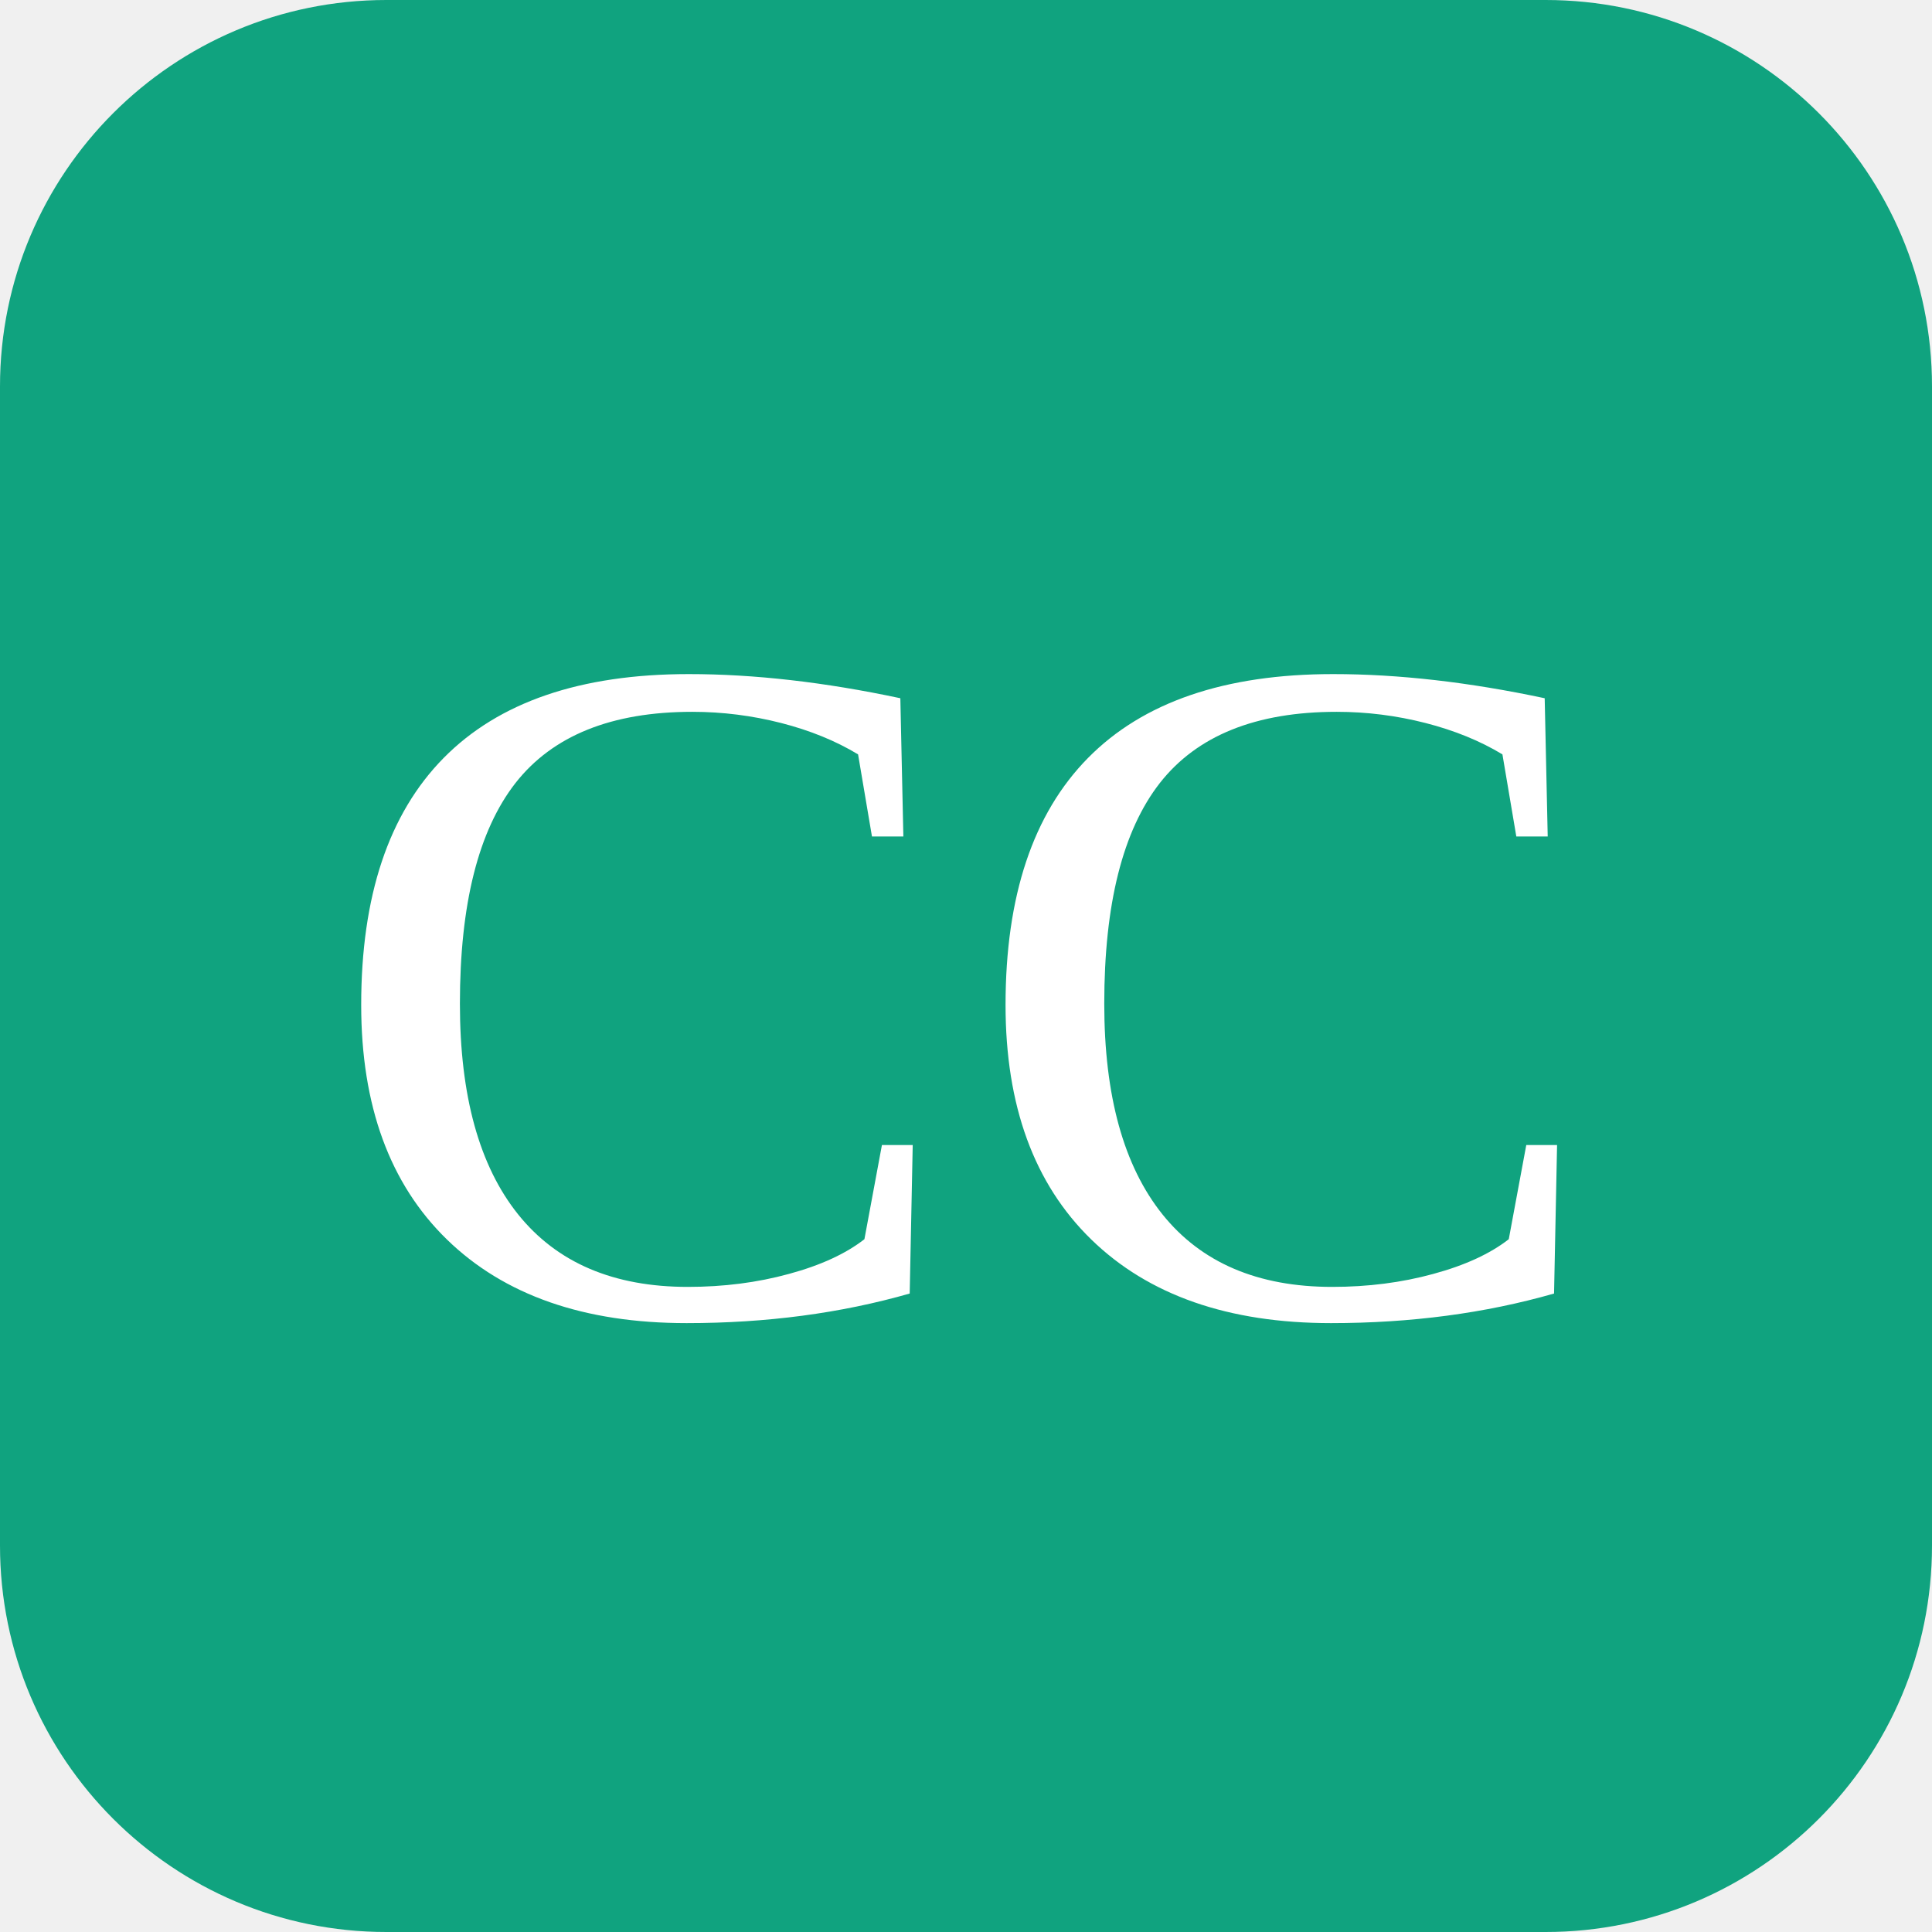
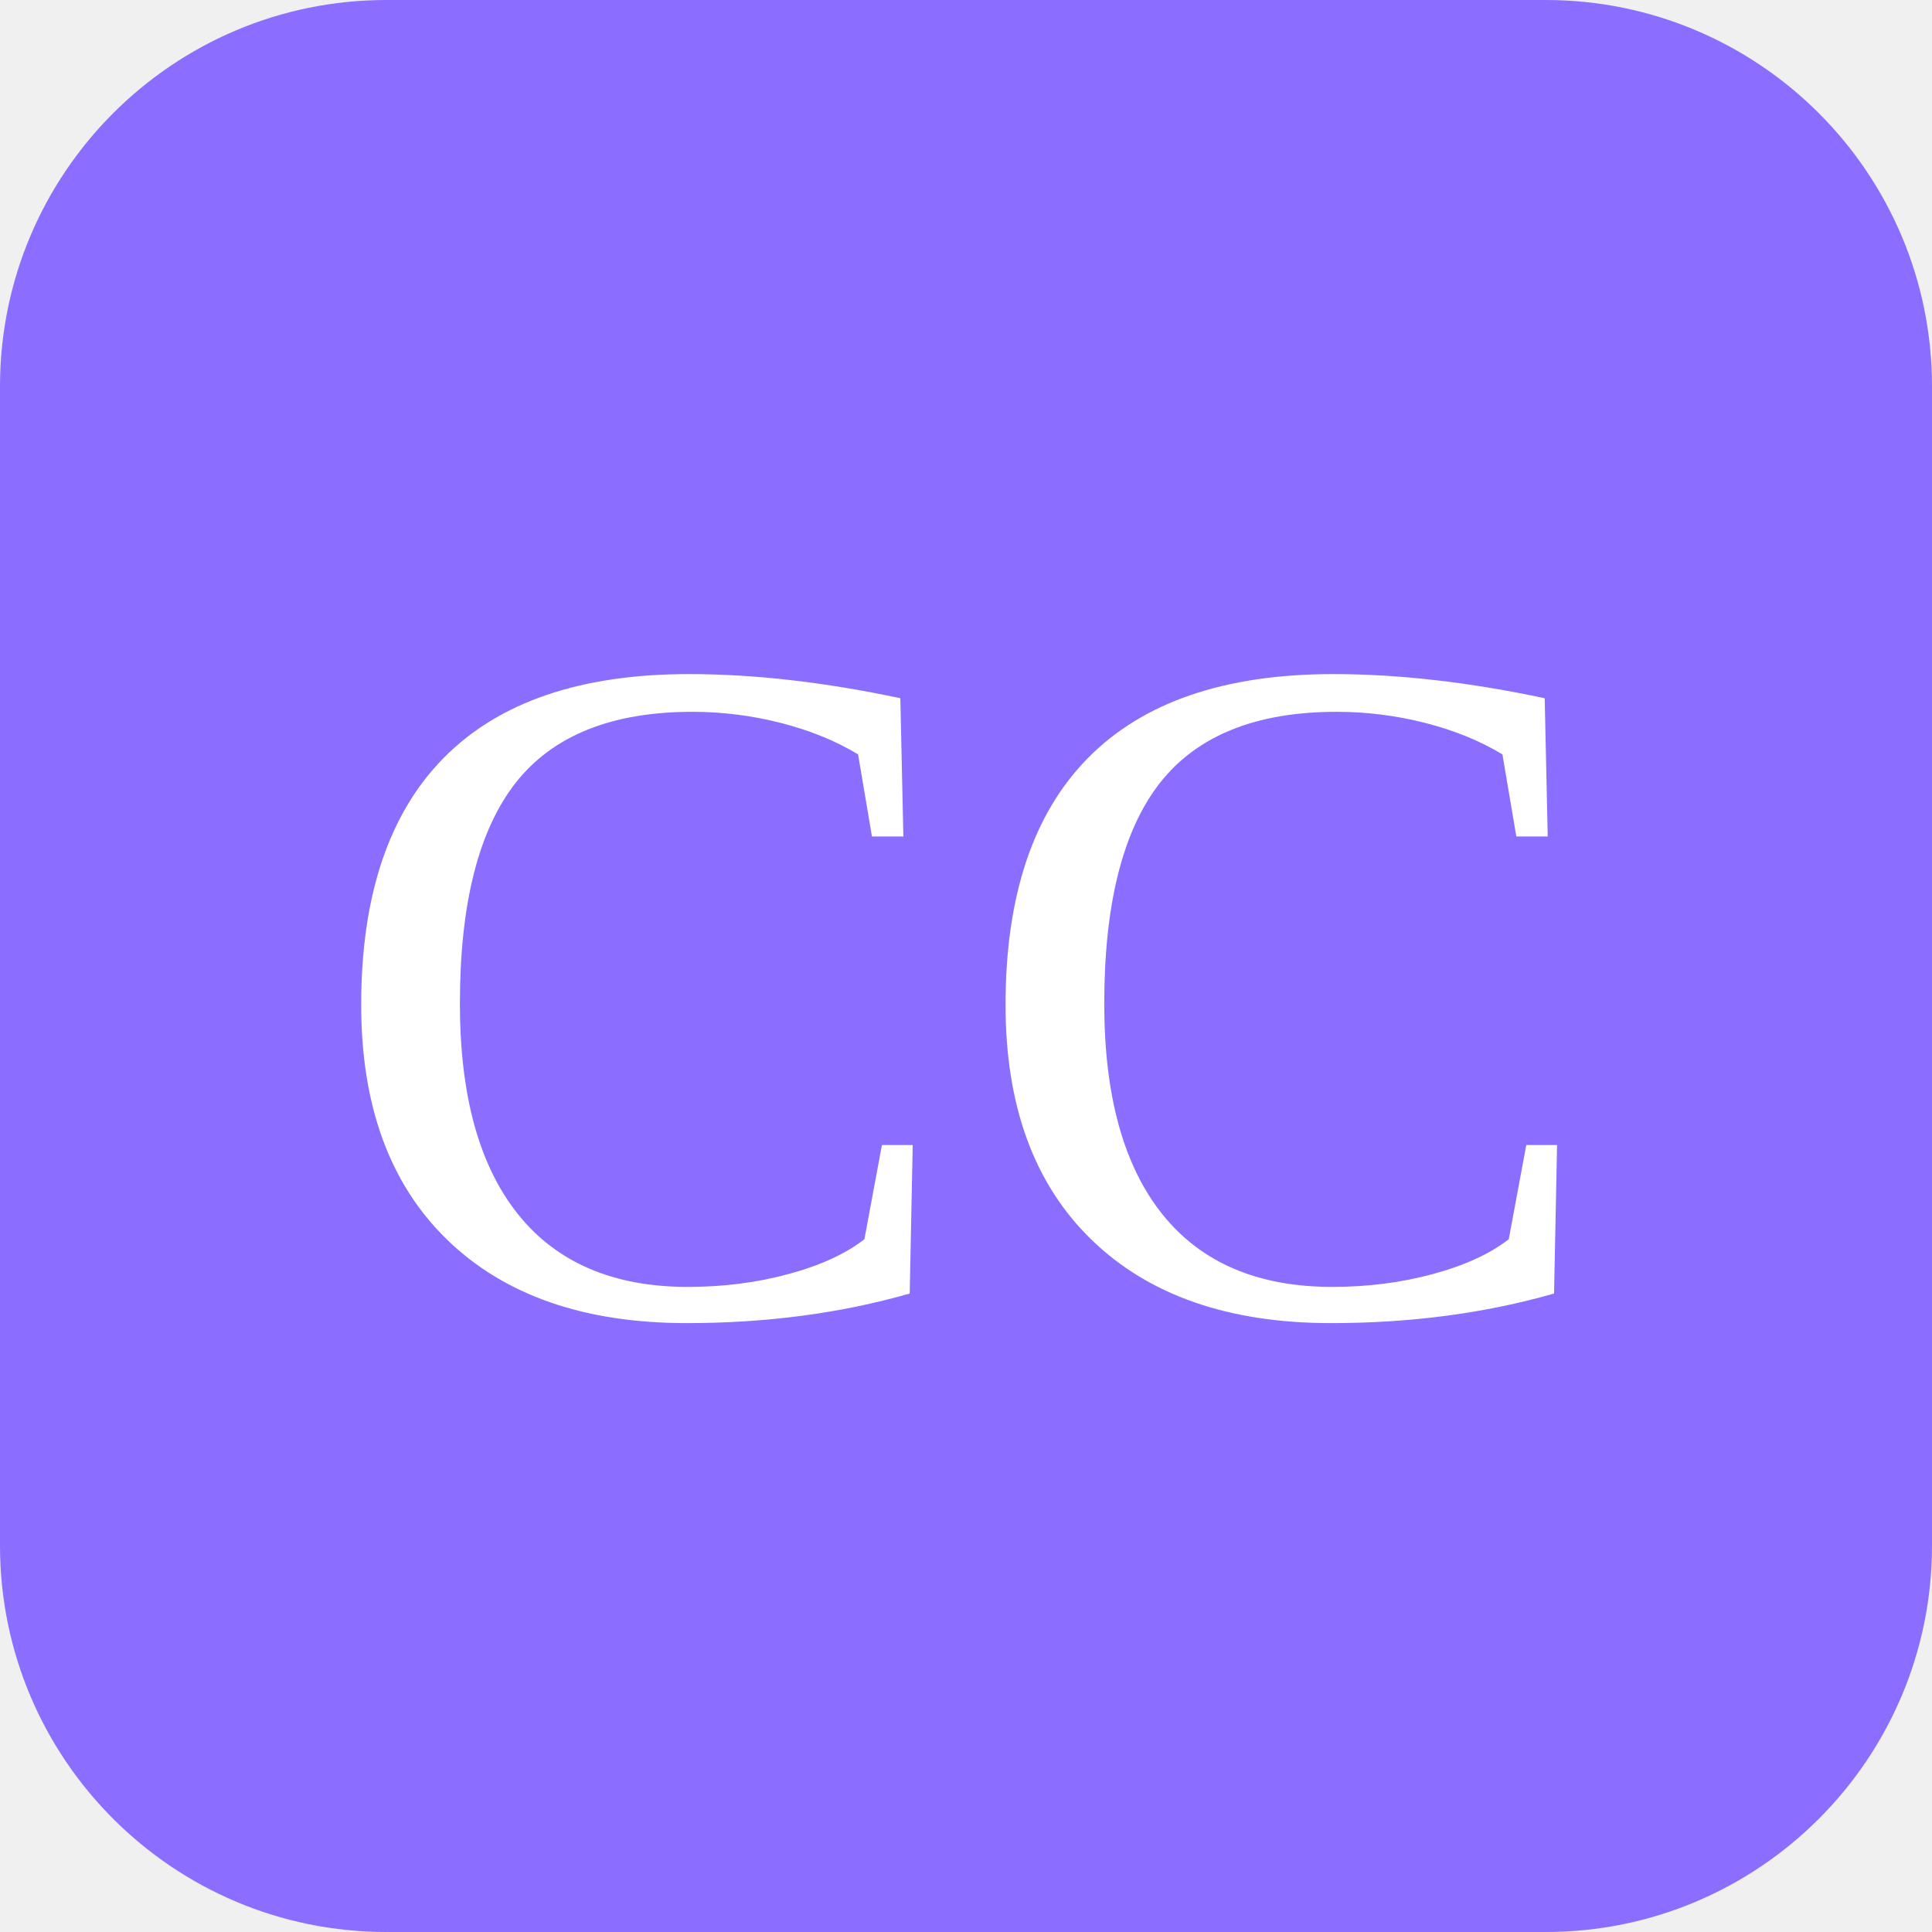
<svg xmlns="http://www.w3.org/2000/svg" viewBox="0 0 100 100">
-   <rect width="100" height="100" rx="20" fill="#10a37f" />
+   <rect width="100" height="100" rx="20" fill="#8b6eff" />
  <text x="50" y="68" font-size="50" text-anchor="middle" fill="white">CC</text>
</svg>
